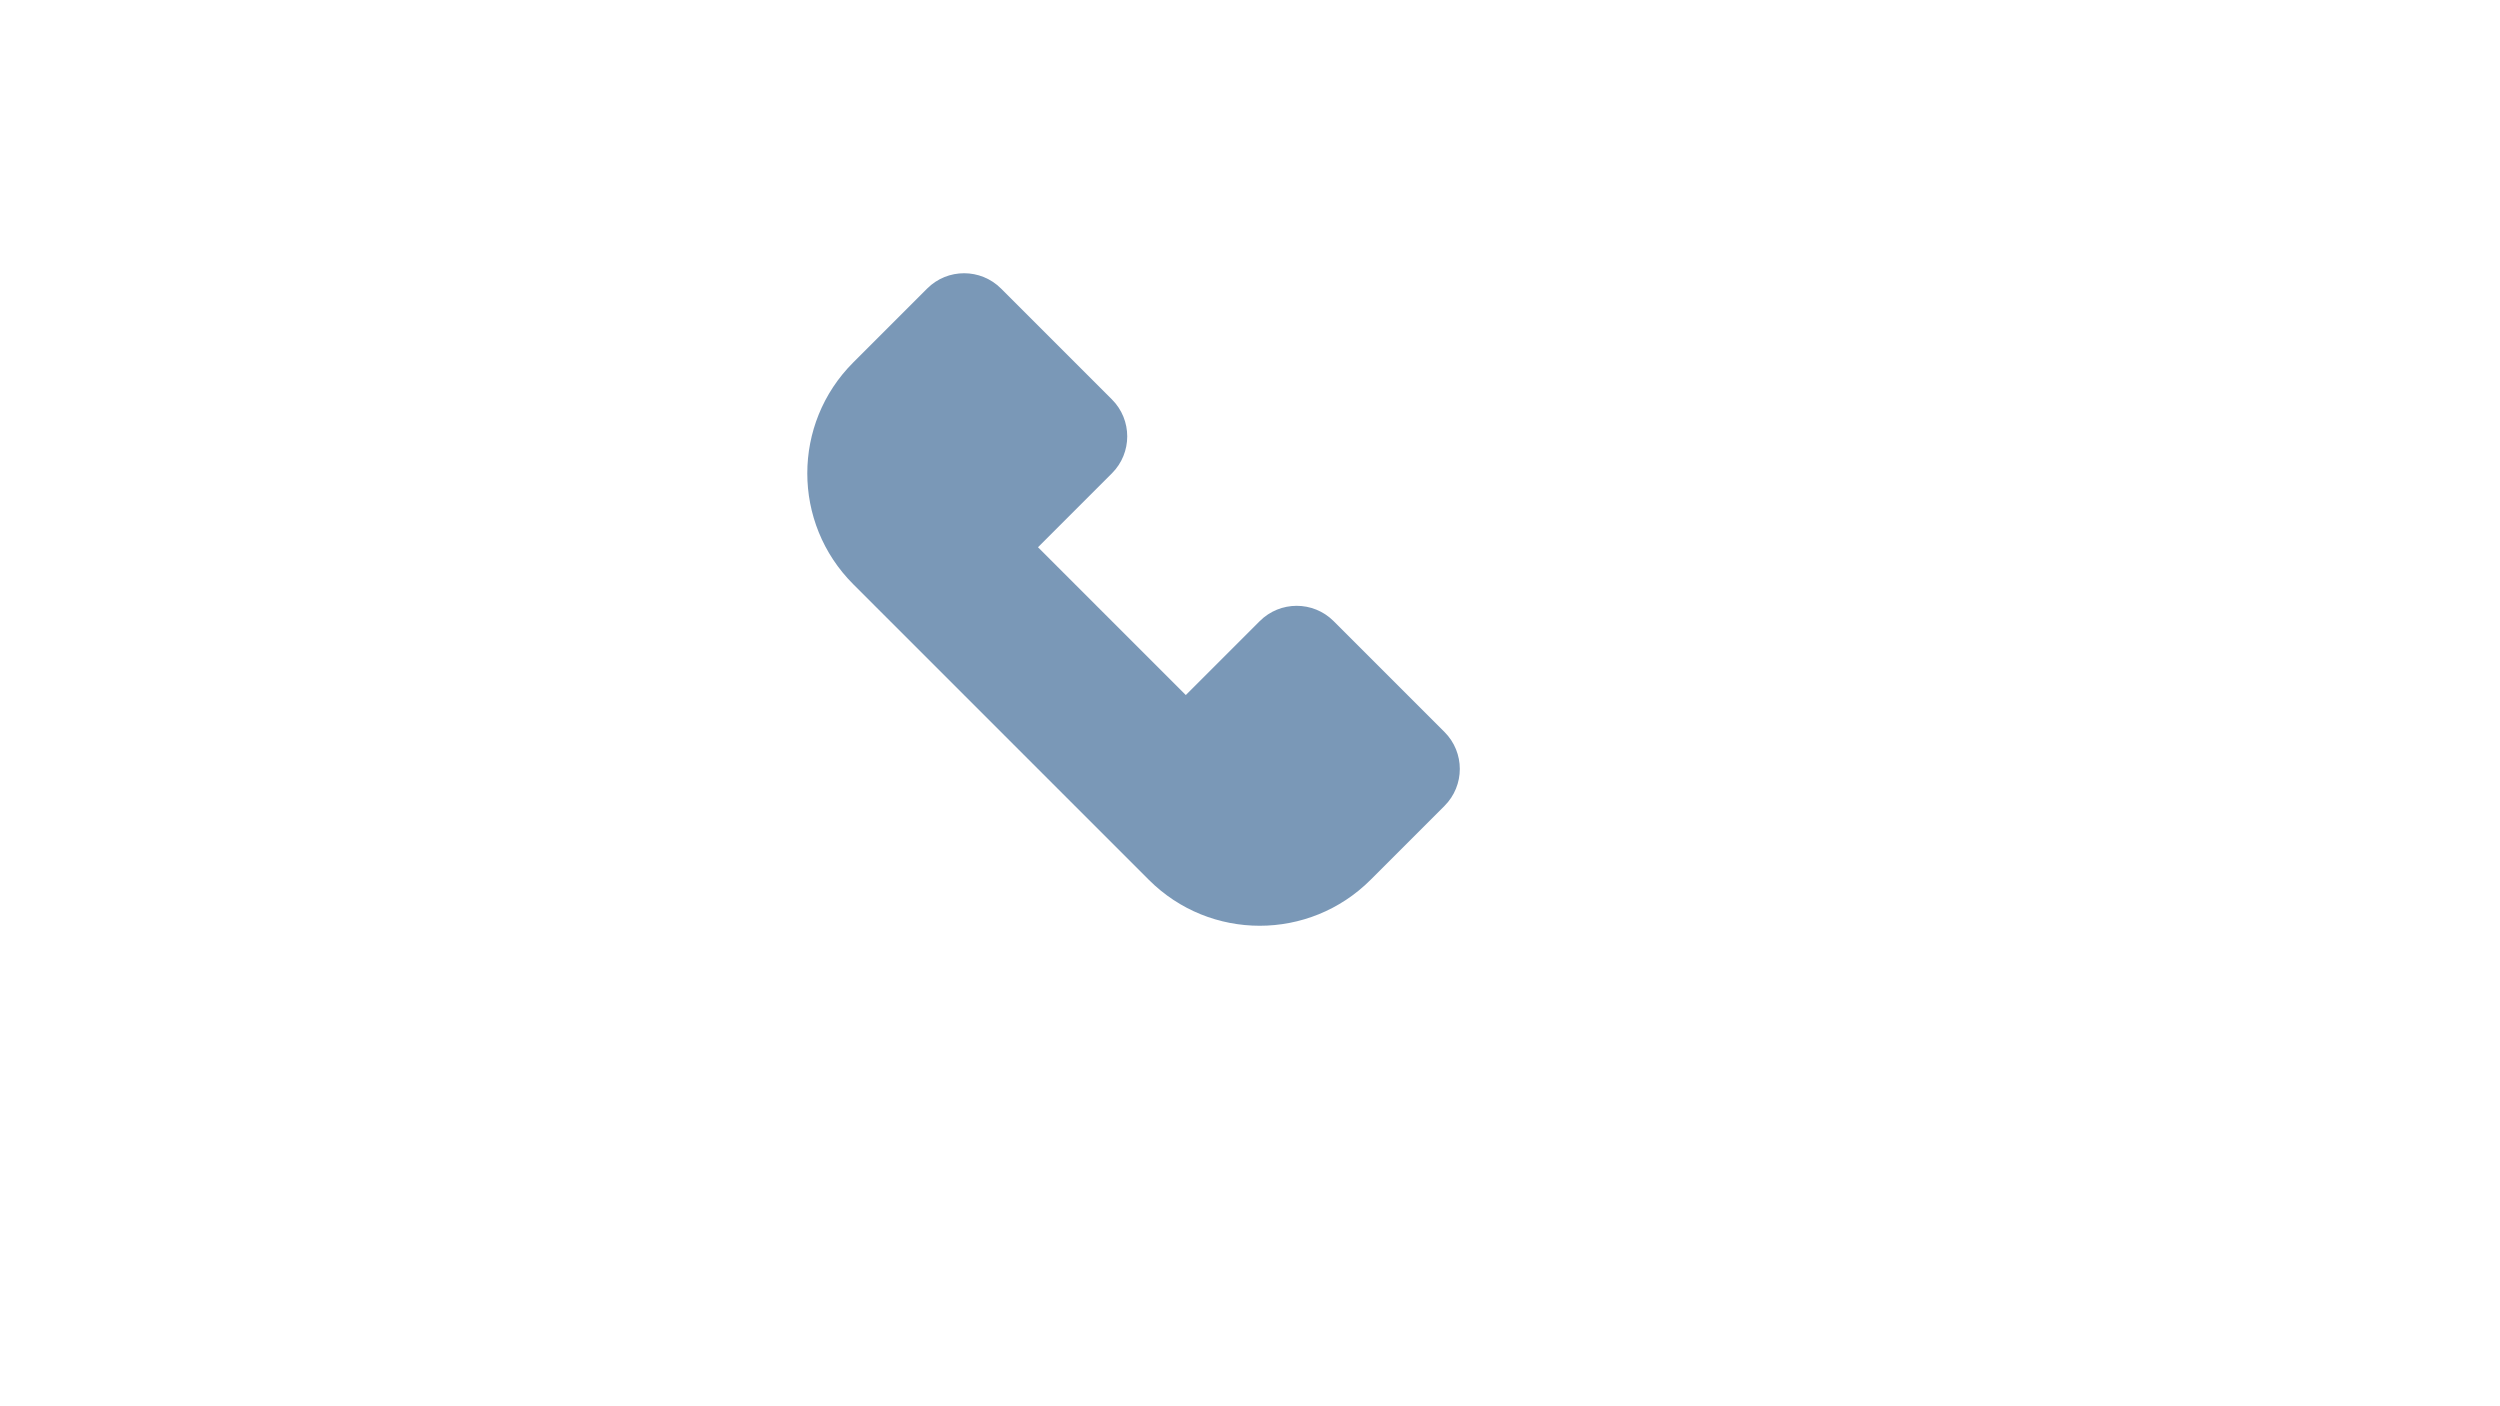
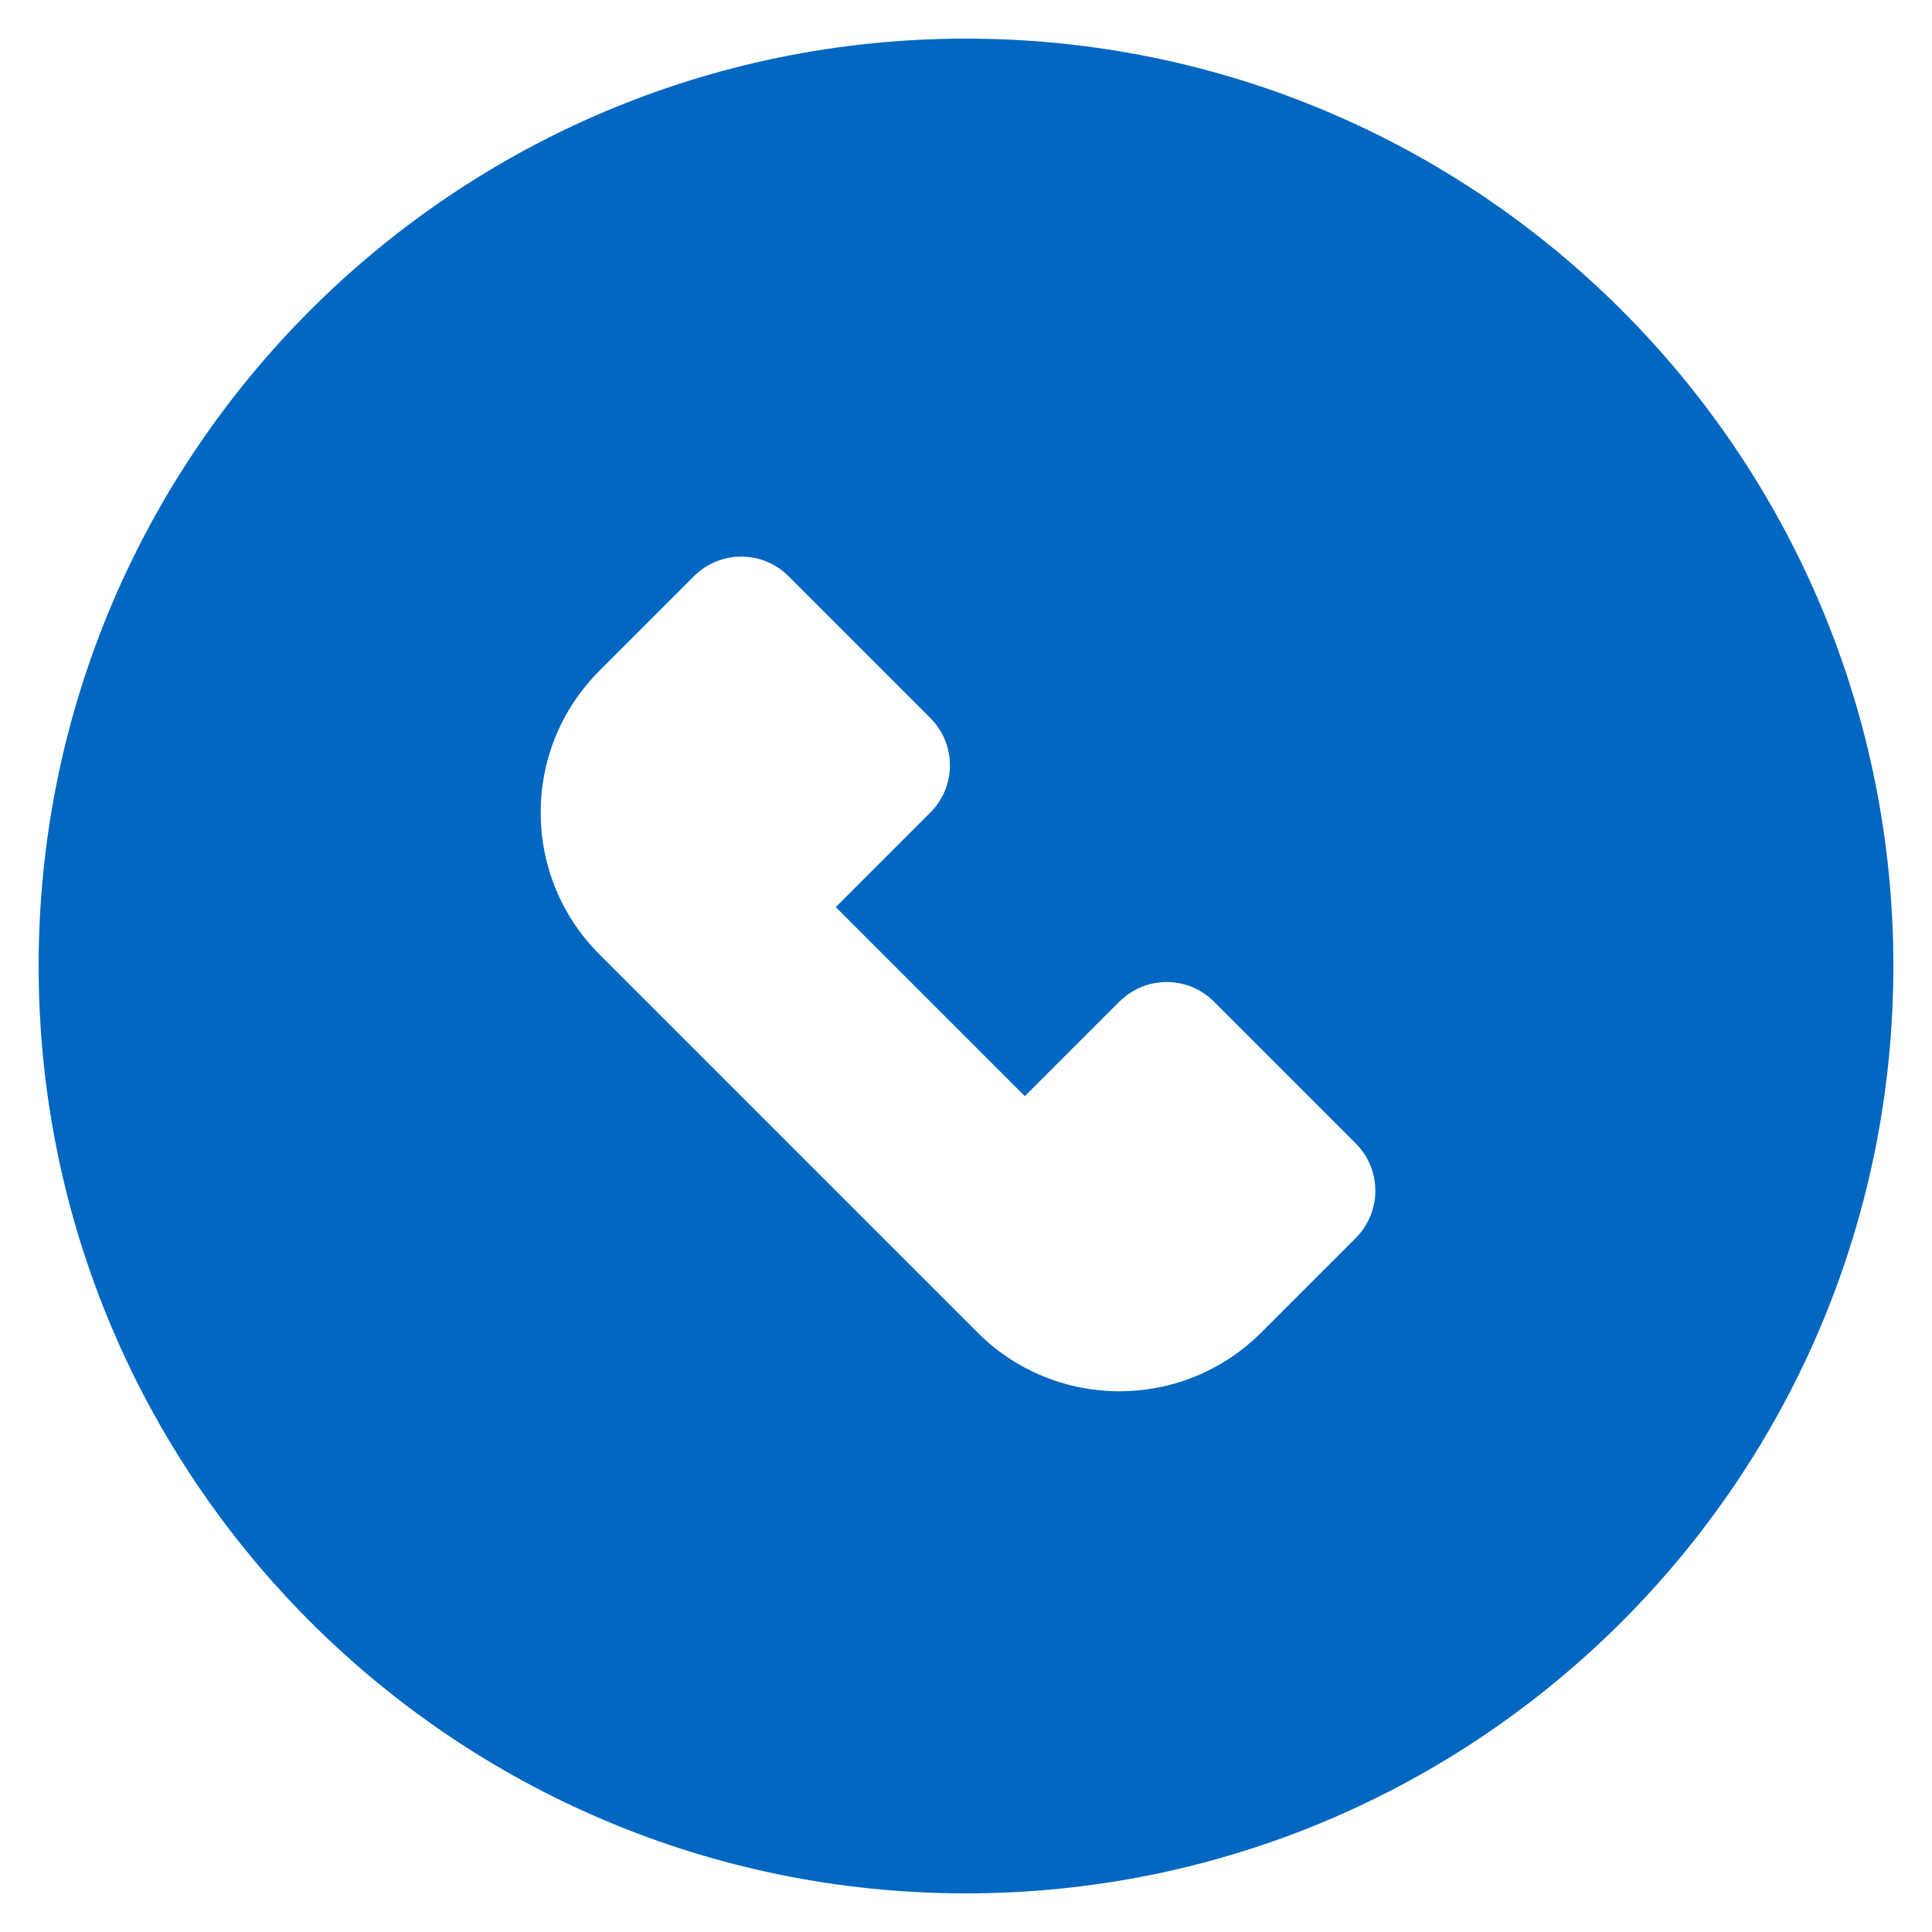
- <svg xmlns="http://www.w3.org/2000/svg" id="Layer_1" version="1.1" viewBox="0 0 1366 768">
+ <svg xmlns="http://www.w3.org/2000/svg" id="Layer_4" data-name="Layer 4" viewBox="0 0 500 500">
  <defs>
    <style>
-       .st0, .st1 {
-         fill: #7a98b7;
-       }
- 
-       .st1, .st2 {
-         display: none;
+       .cls-1 {
+         fill: #0267C1;
+         stroke-width: 0px;
      }
    </style>
  </defs>
-   <g class="st2">
-     <path class="st0" d="M671.51,247.35c-24.31,0-44.99,40.17-46.92,89.26h93.84c-1.93-49.09-22.61-89.26-46.92-89.26Z" />
-     <path class="st0" d="M624.59,351.49c1.93,49.09,22.61,89.26,46.92,89.26s44.99-40.17,46.92-89.26h-93.84Z" />
-     <path class="st0" d="M733.3,336.61h37.02c-2.92-39.28-28.67-72.1-64.06-85.36,15.43,18.58,25.78,49.37,27.04,85.36Z" />
-     <path class="st0" d="M609.72,351.49h-37.02c2.92,39.28,28.67,72.1,64.06,85.36-15.43-18.58-25.78-49.37-27.04-85.36Z" />
-     <path class="st0" d="M733.3,351.49c-1.26,35.99-11.61,66.78-27.04,85.36,35.39-13.26,61.14-46.09,64.06-85.36h-37.02Z" />
-     <path class="st0" d="M609.72,336.61c1.26-35.99,11.61-66.78,27.04-85.36-35.39,13.26-61.14,46.08-64.06,85.36h37.02Z" />
-   </g>
-   <g class="st2">
-     <path class="st0" d="M559.25,335.66c50.46-6.52,93.98,37.56,99.59,84.81,6.63,55.89-9.35,52.03-59.48,51.56-24.08-.23-50.95-4.3-75.3-3.53-12.77.4-43.51,9.56-51.2-3.11-3.46-5.7-2.19-36.26-.85-44.47,6.72-41.14,44.59-79.74,87.24-85.25Z" />
-     <path class="st0" d="M676.69,468.23c-1.83-2.63-.44-47.9-5.54-63.16-6.23-18.64-22.66-22.61,2.7-37.48,44.41-26.04,104.11,2.17,113.64,50.72,1.78,9.09,3.88,40.53-.09,47.07-2.69,4.44-11.91,6.19-17.07,6.7-12.13,1.21-90.06,1.25-93.63-3.86Z" />
-     <path class="st0" d="M606.81,222.13c52.76,51.45-36.43,140.55-82.47,72.39-35.93-53.2,34.5-119.16,82.47-72.39Z" />
-     <path class="st0" d="M709.59,248.48c12.43-1.89,22.42,3.07,31.69,10.96,42.83,36.46-7.58,99.75-49.69,72.08-33.36-21.92-22.32-76.9,18-83.03Z" />
-   </g>
-   <g class="st2">
-     <path class="st0" d="M720.64,273.12c2.41,1.76-20.14,43.45-21.76,51.13-3.82,18.14,15.8,1.62,21.84-4.07,9.08-8.57,44.46-46.38,54.7-47.24,16.43-1.38,31.71,27.75,33.86,39.27,2.14,11.46-4.49,47.67-11.05,57.54-7.15,10.75-22.02,12.96-26.21,17.34-2.68,2.8-4.4,11.38-7.64,16.22-15.1,22.56-50.73,23.08-76.87,17.95-1.71,1.24,16.64,30.54,16.55,35.65-.2,10.05-21.83,18.45-29.96,8.61-9.92-16.72-22.33-32.09-33.69-48.06-1.8-2.53-2.25-7.38-2.62-7.62-1.64-1.07-15.31,5.24-21.39,5.8-15.51,1.43-31.3-2.3-41.55-12.88-4.28-4.42-9.41-17.55-10.37-18.14-2.55-1.56-22.76-.02-30.22-1.08-37.81-5.41-62.95-49.88-51.26-79.79,3.26-8.35,13.16-15.45,14.97-21.3,2.06-6.65,0-14.25,1.49-21.51,5.35-26.02,42.13-51.83,72-54.98,5.63-.59,13.88,2.69,16.2,1.32.6-.35,3.25-6.81,6.88-9.82,11.23-9.33,35.69-14.19,50.78-12.01,16.09,2.32,26.77,13.99,34.52,15.9,11.29,2.79,38.17-3.7,33.6,15.56-2.36,9.94-30.53,46.38-29.27,51.86,1.93,8.34,33.46,2.19,36.44,4.36ZM627.9,315.83c1.6,1.45,0,33.8,0,39.88,0,.64-9.1.65-14.46,3.21-5.48,2.62-23.26,16.62-10.34,19.57,7.7,1.76,19.98-12.16,30.58-13.79,7.3-1.12,28.42,6.99,30.63-1.91,2.41-9.69-21.84-9.18-23.07-10.02-1.68-1.15-1.64-35.65-.12-36.96,2.32-2,39.43,4.94,36.43-7.07-1.7-6.83-32.74-3.45-36.01-11.78-1.79-4.55-1.36-38.76-.24-45.08,2.03-11.43,26.24-30.87,8.06-32.94-7.26-.82-8.42,11.37-13.2,11.39-2.45,0-10.44-12.44-16.52-11.34-14.42,2.62,5.04,19.54,6.46,22.88,2.3,5.42,3.78,57.24,1.5,59.48-.5.49-10.99,1.64-14.76,2.95-24.66,8.55-40.04,17.67-49.49,40.07-2.72,6.44-10.42,30.46,1.64,21.35,6.07-4.59,12.74-29.06,26.64-39.76,6.21-4.78,30.57-15.27,36.24-10.13ZM571.58,236.05c-.32-.33-9.59-.33-9.91,0-1.28,1.32,1.22,13.36,0,14.26-1.18.86-29.18-.86-26.49,9.94,2.27,9.09,22.74.38,26.48,2.69,5.4,3.33,12.71,23.15,21.5,21.55,15.04-2.75-8.32-23.46-10.06-28.33-2.07-5.77-.75-19.34-1.5-20.1ZM538.1,324.69c1.91,1.11,3.12,15.69,8.69,16.77,15.96,3.08,3.23-17.44,1.81-21.52-1.22-3.5,1.32-14.47-5.23-15.52-1.58-.25-27.27,9.59-28.07,12.87-2.47,10.16,19.81,5.67,22.8,7.4ZM763.73,335.69c-1.54-1.86,19.84-26,1.66-22.71-4.16.75-9.06,11.5-13.15,14.34-7.56,5.25-21.39,1.99-18.33,12.69l38.01,9.99c14.56-9.63-6.92-12.78-8.19-14.32ZM714,352.87c-2.06-1.78-11.28.14-12.89,4.66-5.22,14.65,15.37,13.43-13.63,25.22-5.56,2.26-51.04,11.62-39.69,21.37,1.52,1.31,36.73-6.09,42.04-7.97,8.41-2.98,20.55-13.88,22.89-14.22,1.82-.27,28.33,4.82,16.32-9.23-3.68-4.3-13.27-1.77-14.93-2.84-1.48-.95,1.2-15.87-.11-16.99Z" />
-     <path class="st0" d="M750.45,233.19c57.51-1.38,24.39,21.13,5.03,42.81l-44.76,39.81c.85-9.35,32.45-51.96,26.48-56.95-3.25-2.71-23.65,1.98-28.97,2.22-3.44.15-7.28-2.05-7.39-3.63-.2-3.04,29.13-46.9,33.7-53.59,7.21-10.58,19.54-34.24,35.84-20.53,11.15,9.38-16.2,38.57-19.92,49.86Z" />
-     <g>
-       <path class="st0" d="M627.9,315.83c-5.67-5.13-30.04,5.36-36.24,10.13-13.9,10.7-20.57,35.17-26.64,39.76-12.06,9.11-4.36-14.91-1.64-21.35,9.45-22.4,24.83-31.52,49.49-40.07,3.76-1.3,14.26-2.46,14.76-2.95,2.28-2.25.8-54.06-1.5-59.48-1.42-3.35-20.89-20.26-6.46-22.88,6.08-1.1,14.07,11.35,16.52,11.34,4.78-.02,5.94-12.21,13.2-11.39,18.17,2.06-6.03,21.51-8.06,32.94-1.12,6.32-1.55,40.53.24,45.08,3.28,8.33,34.31,4.95,36.01,11.78,3,12.01-34.12,5.08-36.43,7.07-1.52,1.31-1.56,35.81.12,36.96,1.23.84,25.48.33,23.07,10.02-2.21,8.9-23.33.79-30.63,1.91-10.61,1.63-22.89,15.55-30.58,13.79-12.92-2.96,4.86-16.95,10.34-19.57,5.36-2.56,14.46-2.57,14.46-3.21,0-6.08,1.6-38.44,0-39.88Z" />
-       <path class="st0" d="M714,352.87c1.31,1.13-1.36,16.04.11,16.99,1.66,1.07,11.24-1.47,14.93,2.84,12.02,14.05-14.5,8.97-16.32,9.23-2.34.34-14.48,11.24-22.89,14.22-5.32,1.88-40.52,9.28-42.04,7.97-11.35-9.76,34.13-19.11,39.69-21.37,29-11.79,8.42-10.57,13.63-25.22,1.61-4.51,10.82-6.44,12.89-4.66Z" />
-       <path class="st0" d="M571.58,236.05c.76.77-.57,14.34,1.5,20.1,1.75,4.86,25.1,25.57,10.06,28.33-8.78,1.61-16.1-18.21-21.5-21.55-3.74-2.31-24.21,6.4-26.48-2.69-2.69-10.8,25.31-9.07,26.49-9.94,1.23-.9-1.28-12.94,0-14.26.32-.33,9.59-.33,9.91,0Z" />
-       <path class="st0" d="M763.73,335.69c1.27,1.54,22.75,4.69,8.19,14.32l-38.01-9.99c-3.06-10.7,10.77-7.44,18.33-12.69,4.09-2.84,8.99-13.59,13.15-14.34,18.18-3.3-3.19,20.85-1.66,22.71Z" />
-       <path class="st0" d="M538.1,324.69c-2.99-1.74-25.27,2.76-22.8-7.4.8-3.28,26.49-13.13,28.07-12.87,6.55,1.05,4.01,12.02,5.23,15.52,1.42,4.08,14.15,24.6-1.81,21.52-5.57-1.07-6.77-15.65-8.69-16.77Z" />
-     </g>
-   </g>
-   <path class="st1" d="M663,310.45c.32.39,10.25.5,10.25,0v-85.33c0-.97,8.42-15.1,10.38-16.59,13.66-10.29,37.46,1.23,37.46,16.59v132.17c12.62-7.03,20.09-43.26,31.54-47.93,17.99-7.34,36.38-1.25,36.38,19.49,0,13.03-36.72,68.2-44.63,86.38-13.79,31.7-12.82,62.33-49.35,78.83-24.5,11.06-84.17,10.41-109.58,1.06-45.11-16.58-40.57-41.11-58.51-76.55-12.44-24.6-28.35-48.08-43.51-71.14-8.2-21.29,10.56-37.85,31.82-27.81,11.71,5.53,23.1,32.84,31.53,42.72,3.58,4.2,4.23,6.43,8.53,1.62,9.63-10.77,1.8-20.12,1.58-31.62-.57-29.9-3.33-75.45.47-103.59,1.65-12.19,8.96-23.19,22.41-24.53,38.36-3.82,21.24,76.78,25.13,97.87,1.01,5.47,3.67,9.43,10.26,8.36v-115.44c0-1.58,9.31-13.71,11.73-15.26,11.73-7.54,36.11-.06,36.11,11.92,0,15.72-3.8,114.16,0,118.79ZM682.68,364.82c-4.58-4.24-18.47-5.24-24.72-4.18-8.49,1.44-15.24,13.34-17.17,13.34-2.28,0-18.16-23.79-40.65-9.63-26.46,16.66,6.01,55.49,20.08,69.97,7.06,7.26,17.78,22.5,27.63,13.54,10.95-18.43,45.17-41.96,42.5-65.18-.37-3.2-5.64-15.98-7.67-17.86Z" />
-   <g class="st2">
-     <path class="st0" d="M690.54,455.11c.39-6.33,1.46-12.2,3.3-18.1,1.98-6.35,4.99-12.03,9.07-17.29l4.1-4.81,5.38-5.18,2.86-2.48,25.84-22.61,16.35-14.36c2.67-2.35,5.64-4.02,9.43-3.71,5.29.44,9.82,4.83,10.15,10.45.15,2.51-.62,5.76-2.5,7.69l-13.33,13.74-21.22,21.94c-2.56,2.65-2.69,6.83-.74,9.73,1.26,1.87,3.25,2.78,5.16,2.89,2.43.14,4.07-1.02,5.66-2.74l19.91-21.58,12.43-13.31c2.49-2.67,4.56-5.38,6.09-8.71,1.42-3.1,2.47-6.26,3.07-9.69l5.04-28.69,4.02-25.08c.52-3.24,1.36-6.16,3.53-8.72,2.41-2.84,5.87-4.72,9.77-4.69,6.02.05,10.93,4.1,12.4,9.74.75,2.86.55,5.65.23,8.54l-.37,3.26-.37,3.23-3.08,24.41-2.35,16.68-2.33,14.7c-1.07,6.75-3.01,13.02-5.63,19.35-5.97,14.41-15.62,27.45-26.42,38.81l-18.58,17.71c-5.27,5.02-9.59,10.55-12.38,17.2l-1.72,5.19c-1.38,4.15-3.29,7.38-8.12,7.38h-47.25c-3.7,0-5.65-2.74-6.33-6.26-.82-4.21-1.4-8.28-1.4-12.59v-17.26s.3-4.78.3-4.78Z" />
-     <g>
-       <path class="st0" d="M613.35,414.76c9.96,9.57,15.26,24,16.42,37.6l.28,3.25.28,5.24v13.7s-.17,3.59-.17,3.59l-.26,3.42-.35,3.2c-.27,2.49-.69,4.77-1.54,7.19-.58,1.64-2.29,4-4.44,4h-48.95c-3.6.01-6.27-3.27-7.25-6.94-2.03-7.64-5.93-14.53-11.85-19.95l-12.57-11.52c-5.18-4.75-9.85-9.61-14.42-14.94-11.48-13.37-21.25-29.35-25.23-46.47l-1.79-9.81-7.54-57.91c-.34-2.61-.46-5-.03-7.49.75-4.31,3.3-8.01,7.35-9.9,5.93-2.76,12.56-.54,16.1,4.74,1.5,2.24,2.12,4.75,2.53,7.38l2.4,15.32,5.09,31.18,2.1,10.1c1.03,4.97,3.17,9.79,6.7,13.59l16.66,17.95,18.74,20.14c2.81,3.02,7.96,1.67,9.86-1.71,1.52-2.69,1.62-6.51-.7-8.91l-23.3-24.12-11.43-11.71c-1.95-2-2.7-5.32-2.58-7.95.12-2.61,1.18-4.76,2.76-6.61,4.16-4.87,11.21-5.02,15.75-1.05l7.44,6.51,30.38,26.61,8.84,7.73,4.73,4.54Z" />
-       <path class="st0" d="M664.75,403.97c-2.15,2.01-4.77,1.88-6.75,0l-6.23-5.97-3.91-3.66-3.29-3.01-8-7.18-3.32-2.92-2.67-2.31-11.87-10.27-23.11-20.75c-5.36-4.82-9.97-9.97-14.57-15.45-11.55-13.76-20.43-30.65-22.14-48.54l-.26-7.45c.47-26.99,19.45-51.04,46.87-56.02l5.85-.79c4.1-.55,8.14-.21,12.29.44,15.65,2.44,28.18,11.34,38.55,22.79l5.99-6.03c3.15-3.17,6.61-5.65,10.37-8.18,8.77-5.49,18.5-8.92,29.06-9.25,26.19-.8,48.61,16.78,55.86,41.17,1.15,3.85,1.77,7.62,2.18,11.61v9.75c-.51,6.23-1.82,12.06-4.02,17.91-2.72,7.2-6.18,13.73-10.49,20.15-4.63,6.89-9.63,13.22-15.5,19.11l-8.91,8.94-20.28,18.3-18.97,16.4-22.73,21.22ZM730.26,319.68l7.91-11.02c8.89-14.18,13.46-30.25,7.37-46.29-7.64-20.1-30.38-31.32-51.07-22.57-4.84,2.04-9.24,4.57-12.97,8.16l-8.23,7.92-9.4,10.7c-.82.93-2.25,1.32-3.19.26l-10.67-12.03-5.33-5.24c-3.13-3.08-6.6-5.51-10.47-7.71-10.33-5.86-22.69-6.71-33.56-1.89-6,2.66-11.16,6.41-15.25,11.46-12.63,15.6-11.31,35.5-2.51,52.78,5.16,10.12,12.22,18.74,20.13,26.98,6.89,7.18,13.99,13.78,21.55,20.3l22.68,19.56,13.58,12.5.55.49c.12.11.45-.4.58-.52l15.12-13.91,22-18.92c7.35-6.32,14.2-12.72,20.96-19.61l10.2-11.4Z" />
-     </g>
-   </g>
-   <g class="st2">
-     <path class="st0" d="M776.71,256.88c16.2,100.11-93.31,157.71-180.91,156.54-10.79-.14-33.6-5.09-39.08-3.58-3.98,1.1-28.72,25.28-39.57,31.62-5.94,3.46-40.37,20.34-43.33,17.27-6.1-6.31,19.01-53.58,17.05-67.89-1.03-7.49-24.02-21.67-31.85-30.91-40.61-47.93-28.76-127.31,18.93-166.96,77.25-64.23,279.86-53.03,298.78,63.92ZM544.31,301.21c9.66-9.44,5.45-33.47-9.53-36.19-48.85-8.87-19.44,64.52,9.53,36.19ZM624.25,270.2c-15.58-15.25-45.57.36-34.81,23.67,14.26,30.89,56.01-2.92,34.81-23.67ZM699.99,301.21c17.08-16.71-4.32-49.9-26.74-32.32-20.45,16.04,5.53,53.07,26.74,32.32Z" />
-     <path class="st0" d="M778.06,261.61c62.73,18.56,80.58,88.82,41.18,139.11-5.83,7.44-27.55,21.72-28.45,24.78-4.43,15.06,35.35,68.18-7.47,50.7-10.96-4.47-41.54-31.71-44.86-32.32-9.81-1.83-44.61,7.27-57.16,7.32-17.2.07-45.85-8.45-61.08-16.88-5.33-2.95-20.68-11.67-19.23-19.49,85.74,1.14,192.92-55.24,177.07-153.22Z" />
-     <path class="st0" d="M544.31,301.21c-28.97,28.33-58.38-45.06-9.53-36.19,14.98,2.72,19.19,26.75,9.53,36.19Z" />
-     <path class="st0" d="M624.25,270.2c21.2,20.76-20.55,54.56-34.81,23.67-10.76-23.31,19.23-38.92,34.81-23.67Z" />
-     <path class="st0" d="M699.99,301.21c-21.21,20.75-47.19-16.28-26.74-32.32,22.42-17.58,43.82,15.61,26.74,32.32Z" />
-   </g>
-   <path class="st1" d="M572.3,229.51c-47.24,2.57-82.92,40.61-82.71,87.92.25,57.58,49.85,102.74,74.3,121.51,7.79,5.98,18.58,6.16,26.37.19,24.42-18.7,74.55-64.16,74.55-122.14,0-50.01-41.9-90.23-92.51-87.48h0ZM577.2,341.8c-17.74,0-32.12-14.38-32.12-32.12s14.38-32.12,32.12-32.12,32.12,14.38,32.12,32.12-14.38,32.12-32.12,32.12Z" />
-   <g class="st2">
-     <path class="st0" d="M719.9,282.5h-151.66c-11.17,0-20.22,9.05-20.22,20.22v5.92l94.64,68.83c.85.62,1.99.61,2.83,0l94.63-68.83v-5.92c0-11.17-9.05-20.22-20.22-20.22Z" />
-     <path class="st0" d="M676.31,372.85l-22.36,16.26c-2.95,2.15-6.42,3.23-9.89,3.23s-6.93-1.07-9.88-3.23l-22.36-16.26-51.57,60.16c2.45,1.06,5.15,1.65,7.98,1.65h151.66c2.84,0,5.53-.6,7.98-1.65l-51.57-60.16h0Z" />
-     <path class="st0" d="M548.02,326.44v87.99c0,3.04.72,5.89,1.92,8.47l50.2-58.57-52.12-37.9Z" />
-     <path class="st0" d="M738.2,422.92c1.2-2.59,1.92-5.43,1.92-8.47v-87.99l-52.12,37.9,50.2,58.57h0Z" />
-   </g>
-   <path class="st0" d="M789.27,440.35l-40.39,40.39c-33.46,33.46-87.69,33.46-121.15,0l-161.53-161.53c-33.46-33.46-33.46-87.69,0-121.15l40.39-40.39c11.16-11.16,29.23-11.16,40.39,0l60.57,60.57c11.16,11.16,11.16,29.23,0,40.39l-40.39,40.39,80.76,80.76,40.39-40.39c11.16-11.16,29.23-11.16,40.39,0l60.57,60.57c11.16,11.16,11.16,29.23,0,40.39h0Z" />
+   <path class="cls-1" d="M250,10C117.45,10,10,117.45,10,250s107.45,240,240,240,240-107.45,240-240S382.55,10,250,10ZM350.87,320.39l-24.47,24.47c-20.27,20.27-53.13,20.27-73.4,0l-97.87-97.87c-20.27-20.27-20.27-53.13,0-73.4l24.47-24.47c6.76-6.76,17.71-6.76,24.47,0l36.7,36.7c6.76,6.76,6.76,17.71,0,24.47l-24.47,24.47,48.93,48.93,24.47-24.47c6.76-6.76,17.71-6.76,24.47,0l36.7,36.7c6.76,6.76,6.76,17.71,0,24.47Z" />
</svg>
